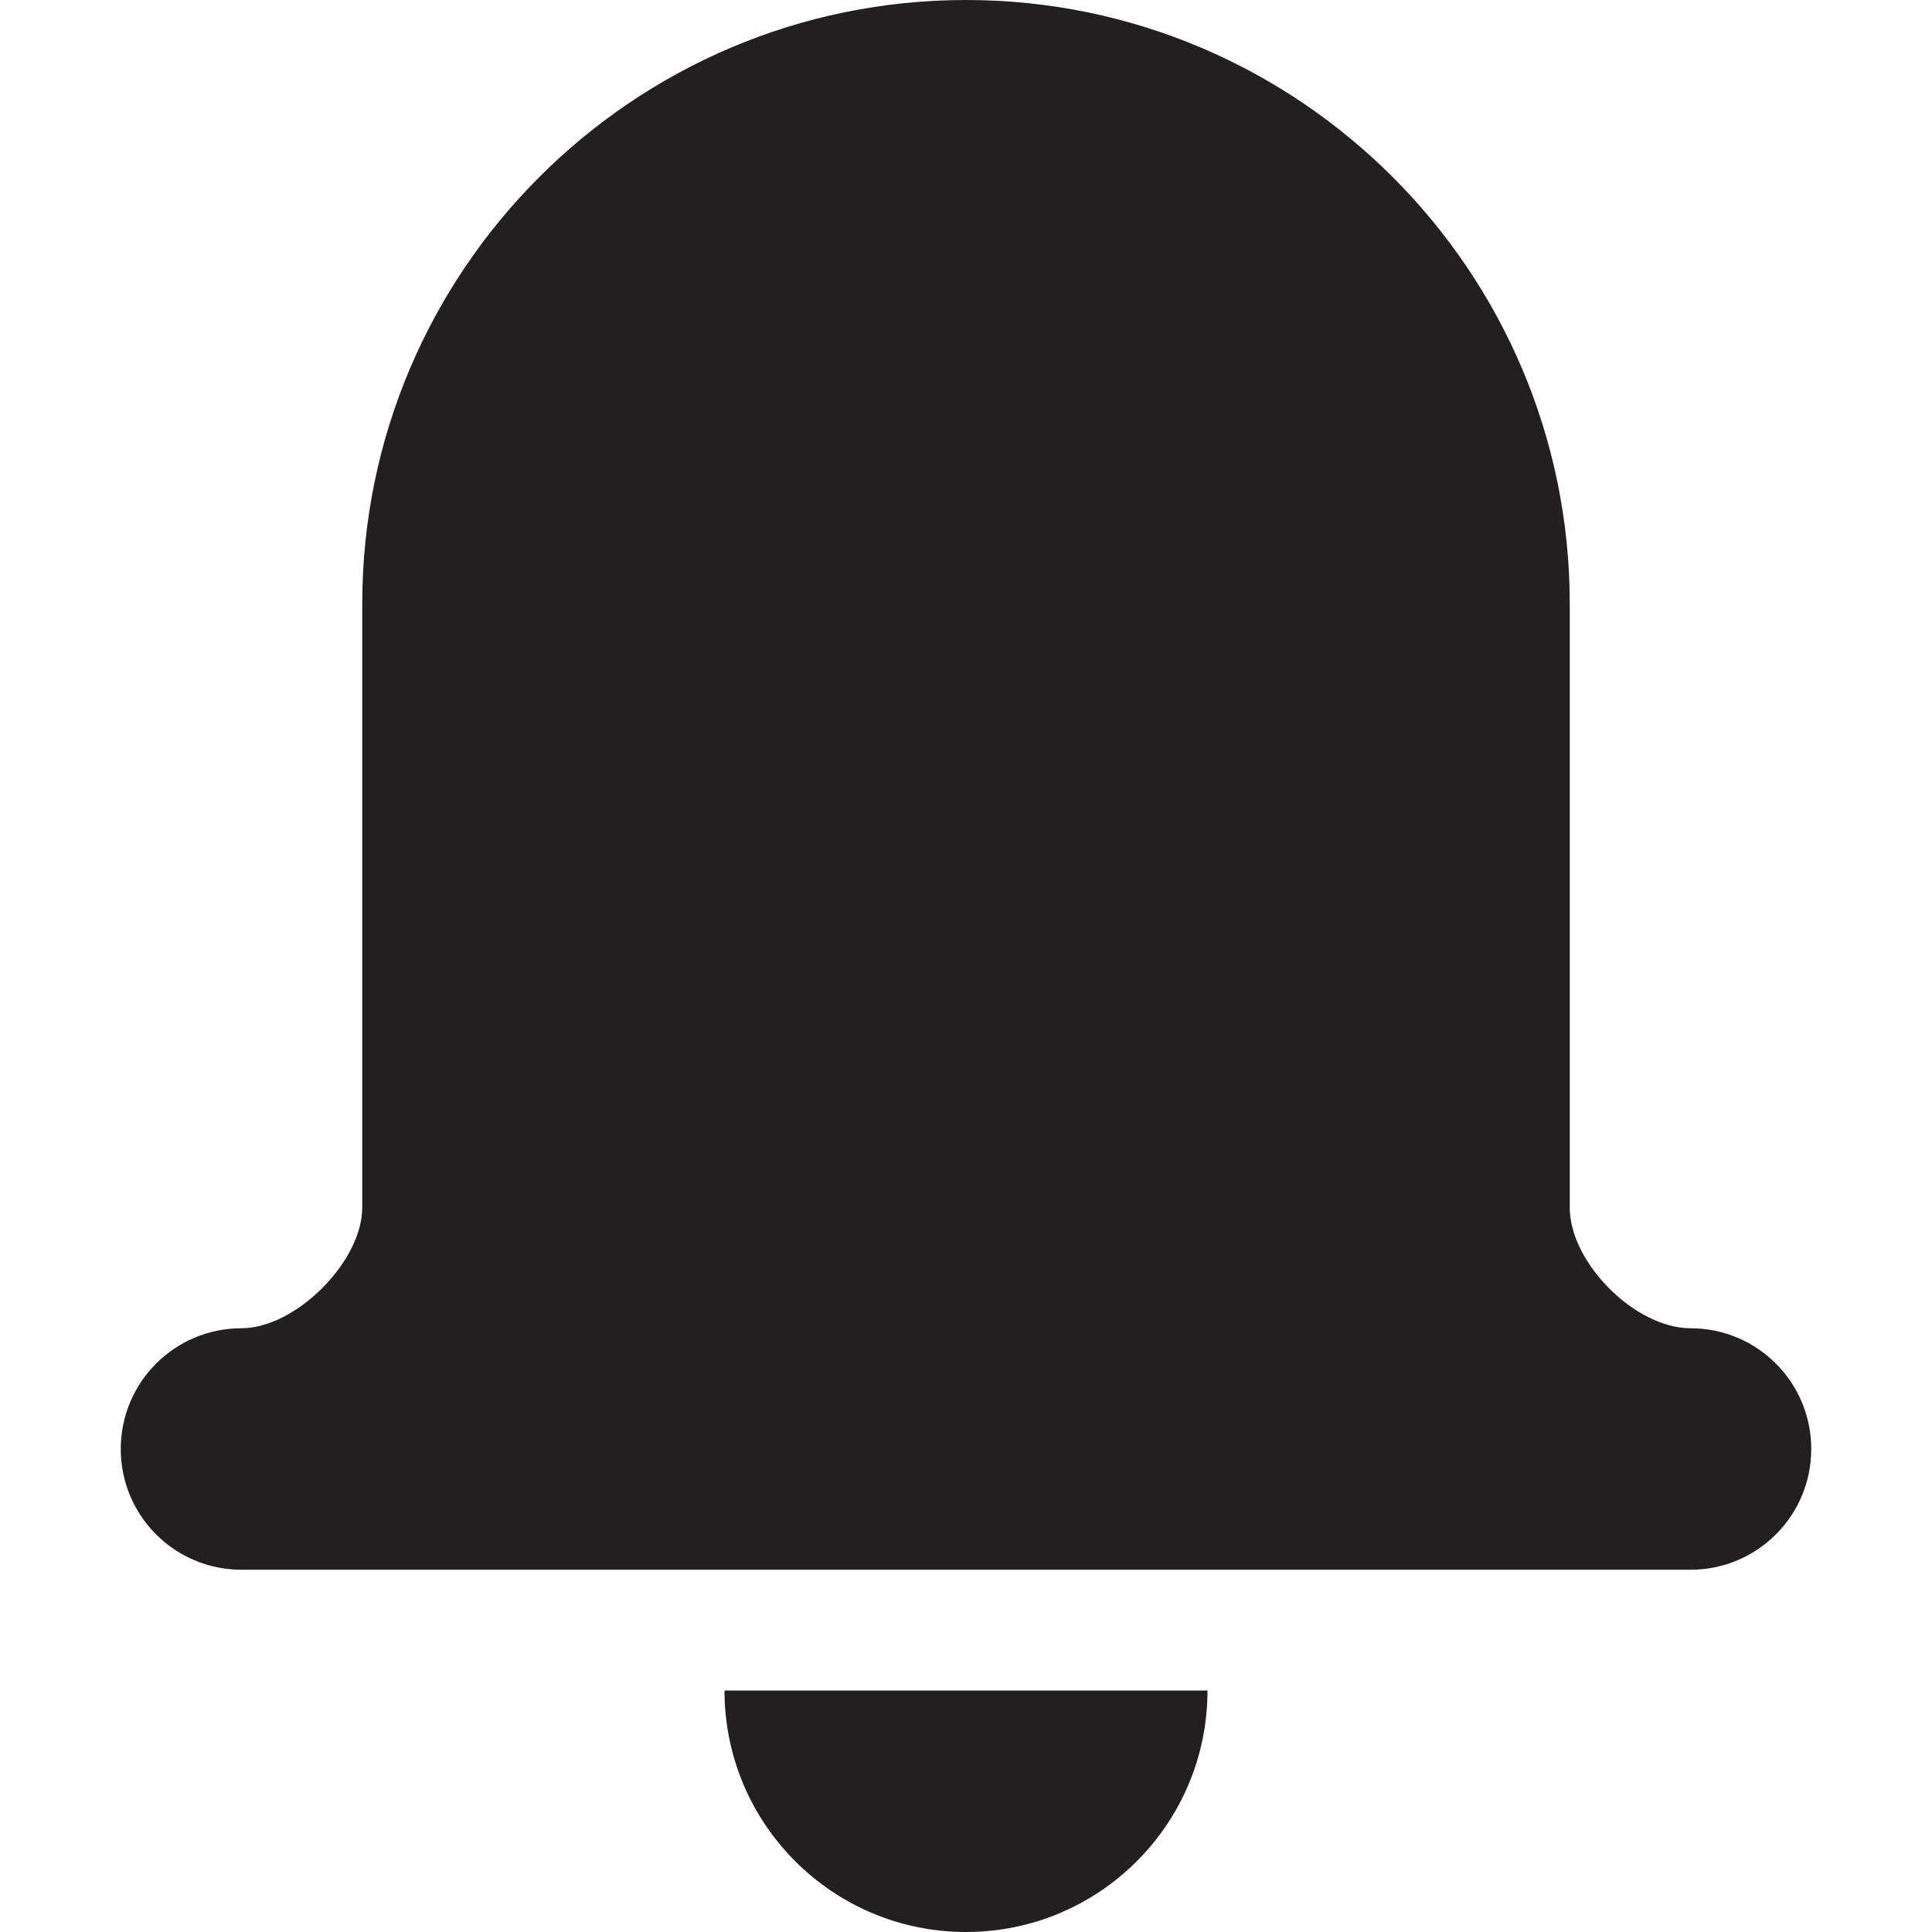
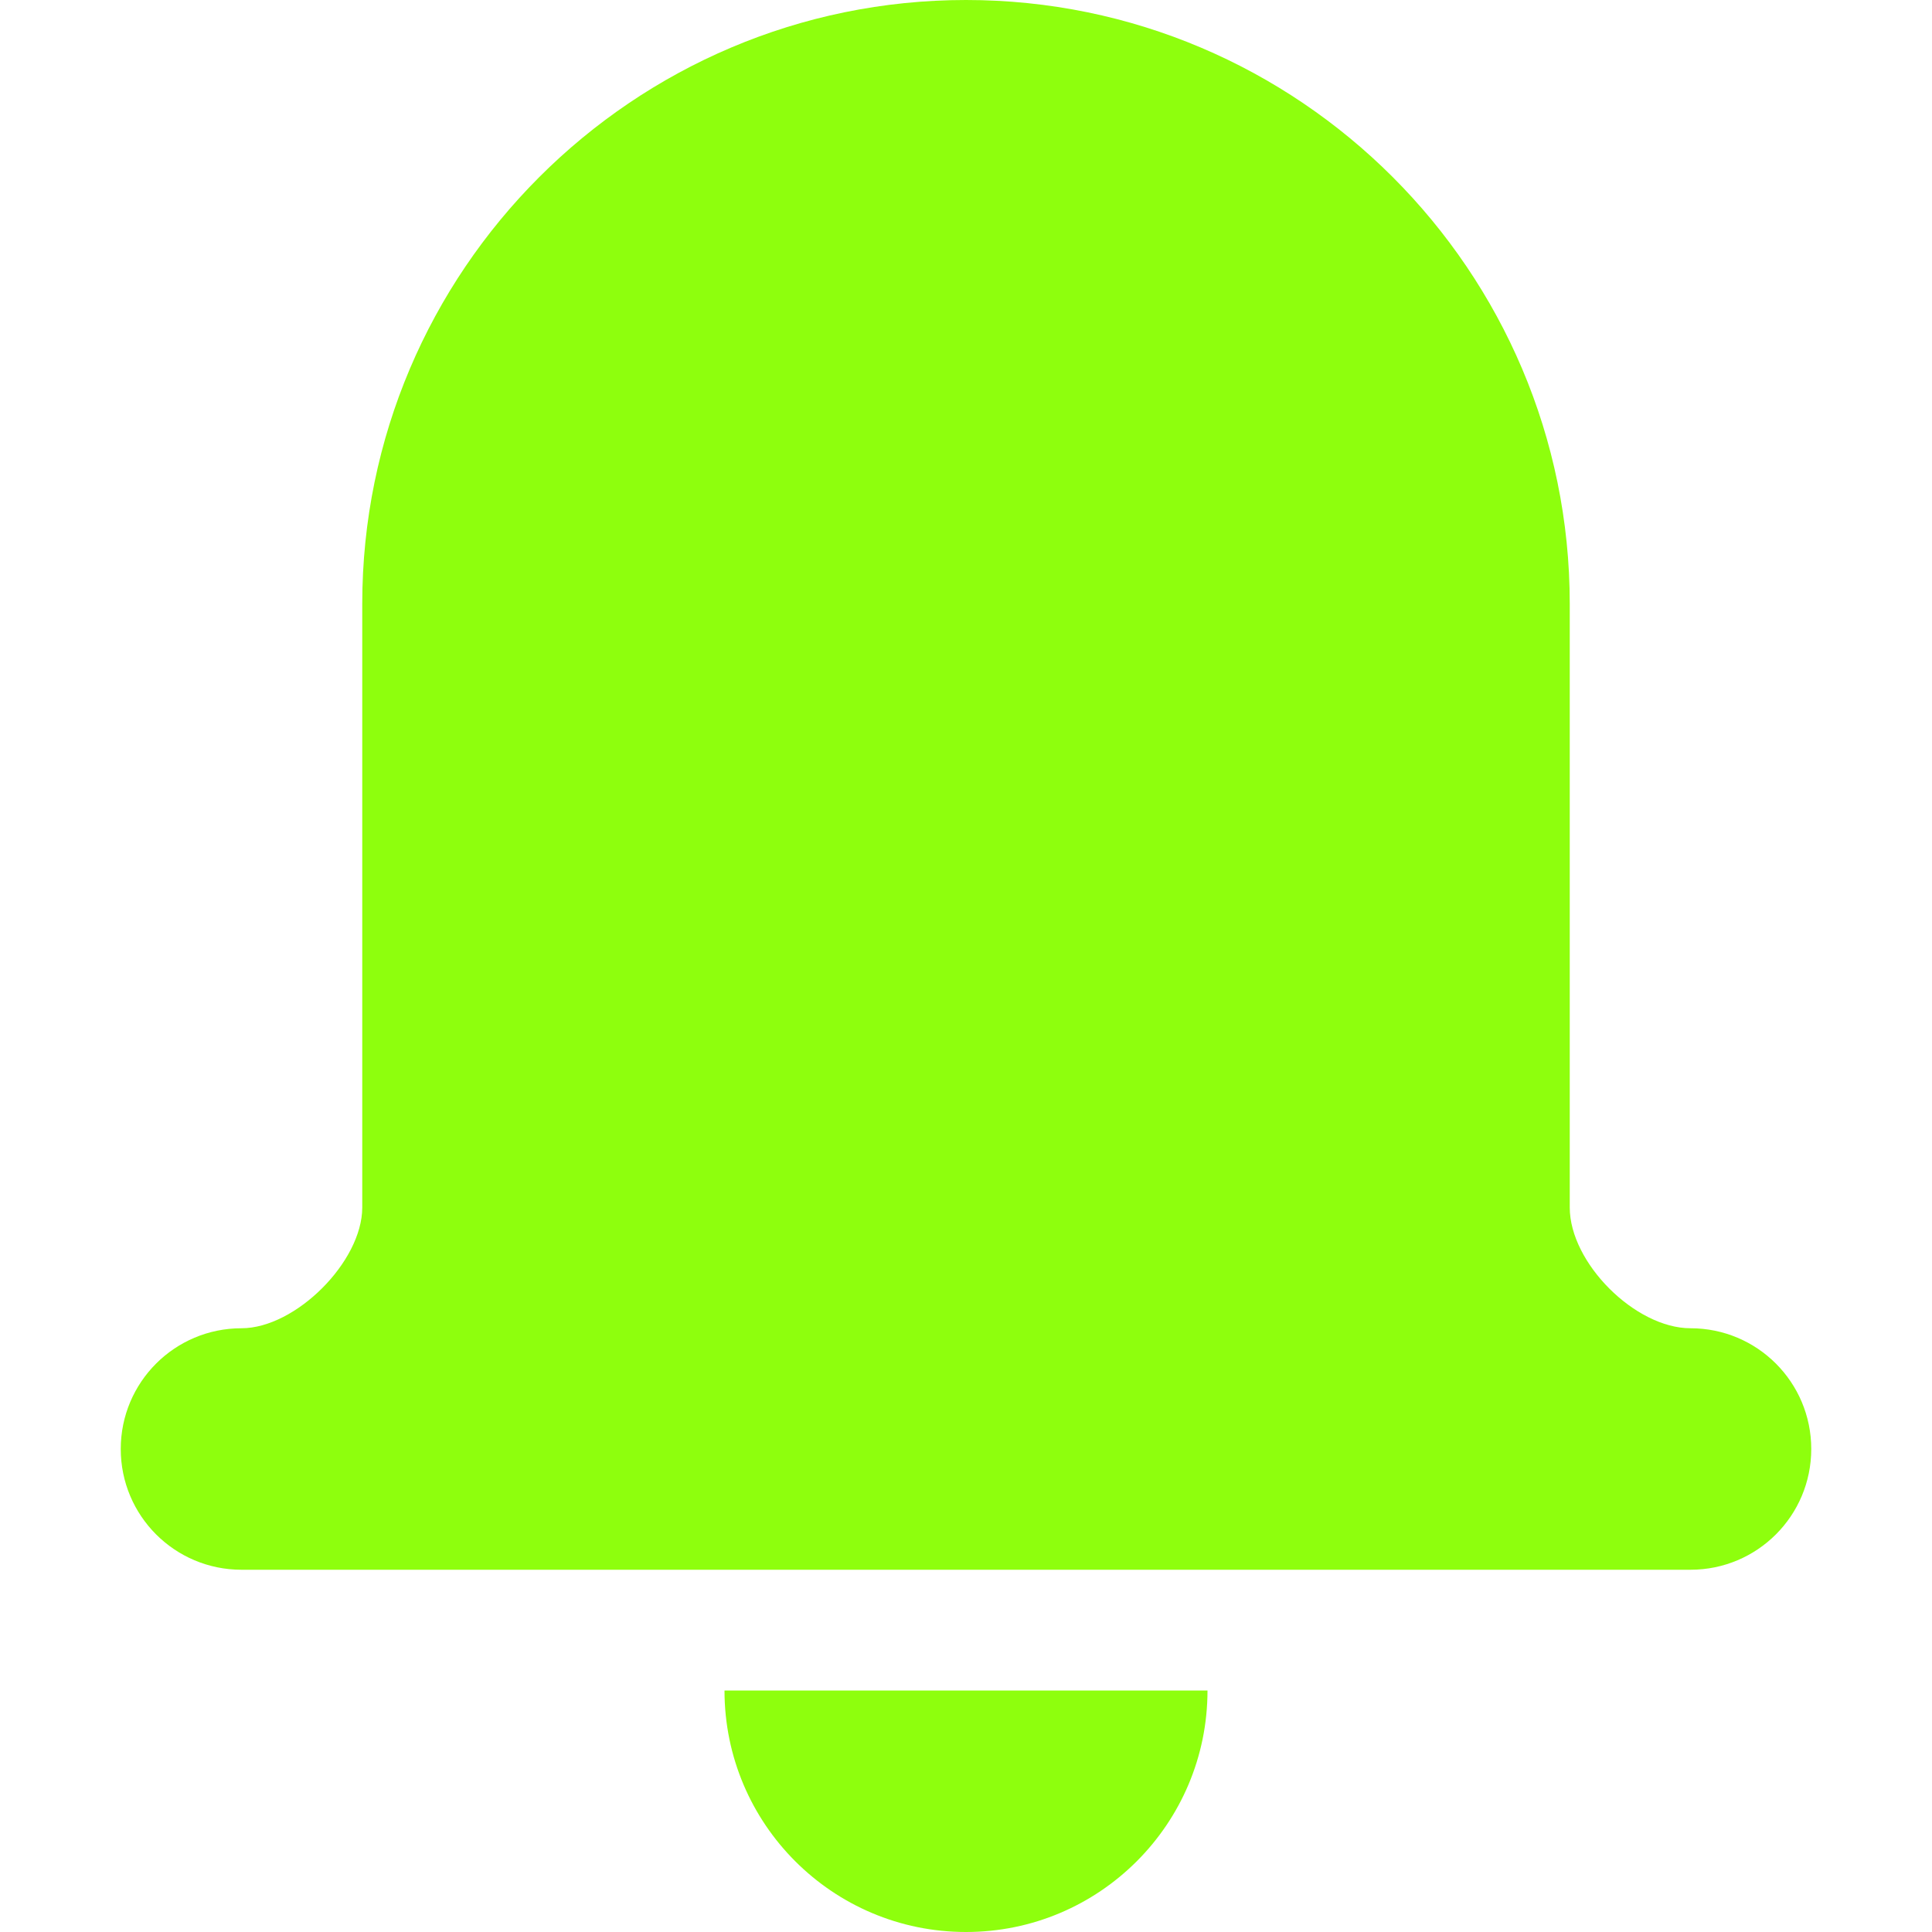
<svg xmlns="http://www.w3.org/2000/svg" version="1.0" id="Layer_1" width="800px" height="800px" viewBox="0 0 64 64" enable-background="new 0 0 64 64" xml:space="preserve">
  <g>
-     <path fill="#231F20" d="M56,44c-1.832,0-4-2.168-4-4V20C52,8.973,43.027,0,32,0S12,8.973,12,20v20c0,1.793-2.207,4-4,4   c-2.211,0-4,1.789-4,4s1.789,4,4,4h48c2.211,0,4-1.789,4-4S58.211,44,56,44z" />
-     <path fill="#231F20" d="M32,64c4.418,0,8-3.582,8-8H24C24,60.418,27.582,64,32,64z" />
+     <path fill="#8eff0d" d="M56,44c-1.832,0-4-2.168-4-4V20C52,8.973,43.027,0,32,0S12,8.973,12,20v20c0,1.793-2.207,4-4,4   c-2.211,0-4,1.789-4,4s1.789,4,4,4h48c2.211,0,4-1.789,4-4S58.211,44,56,44z" />
+     <path fill="#8eff0d" d="M32,64c4.418,0,8-3.582,8-8H24C24,60.418,27.582,64,32,64z" />
  </g>
</svg>
